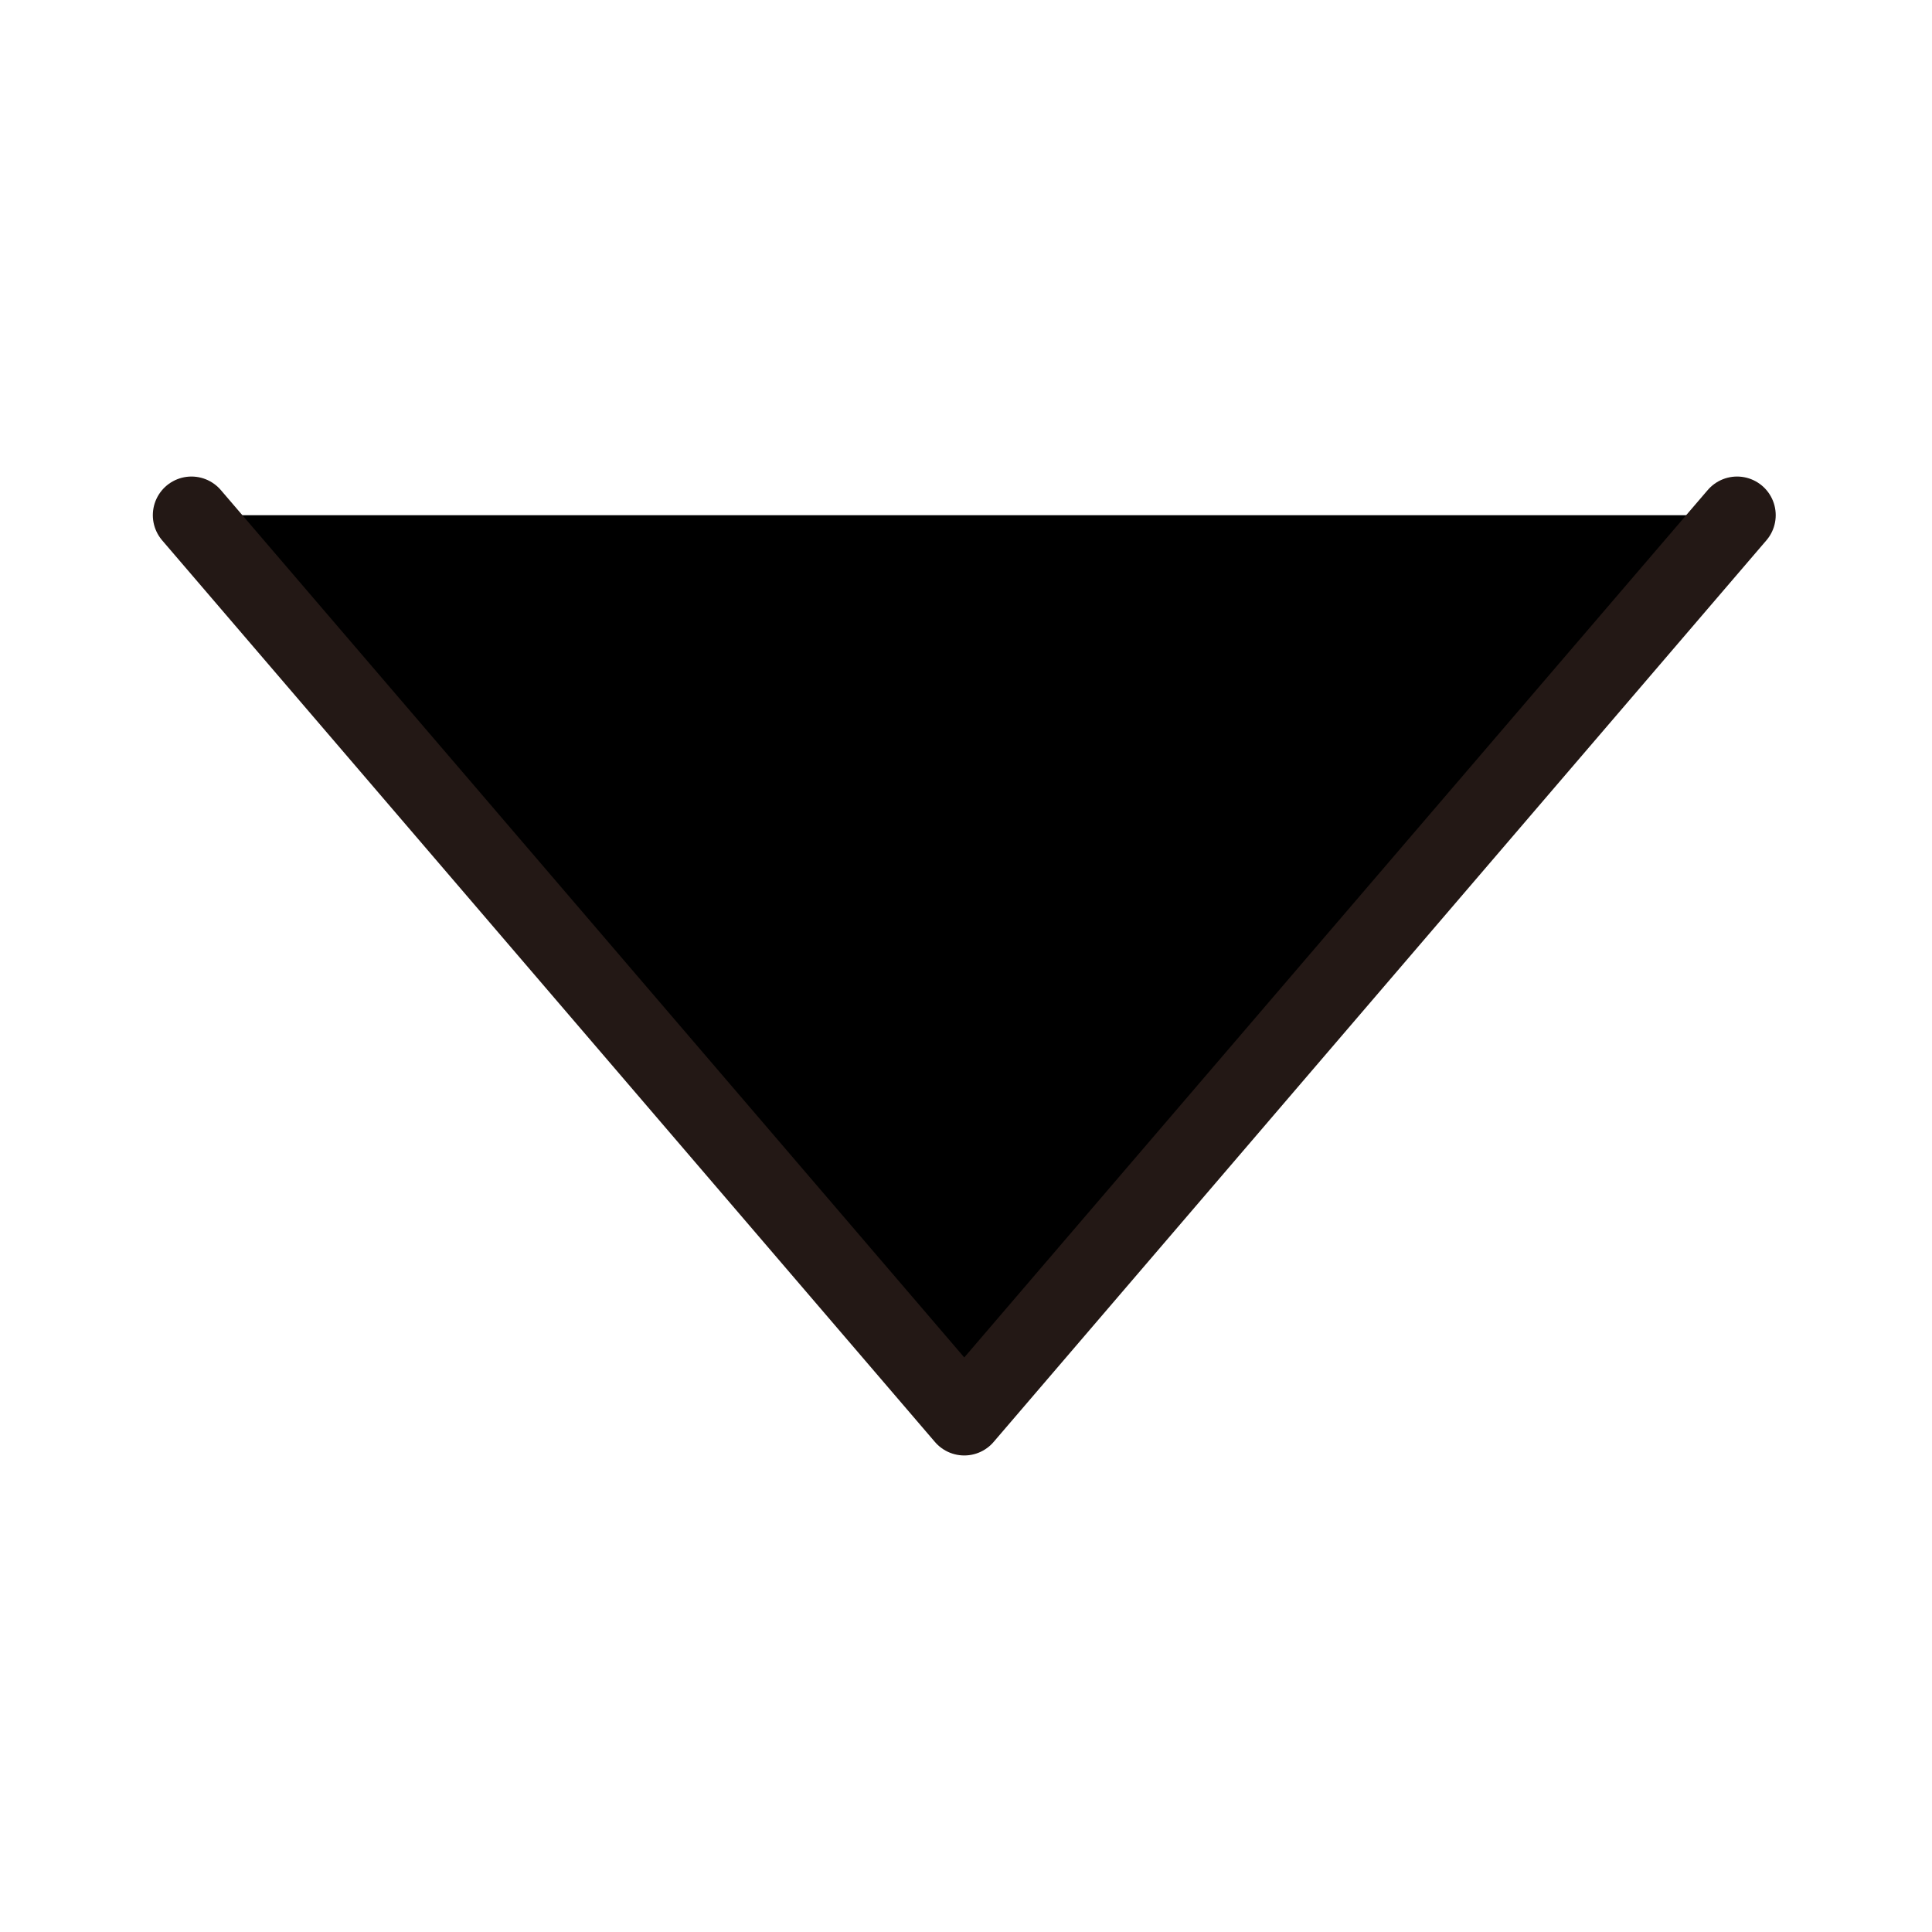
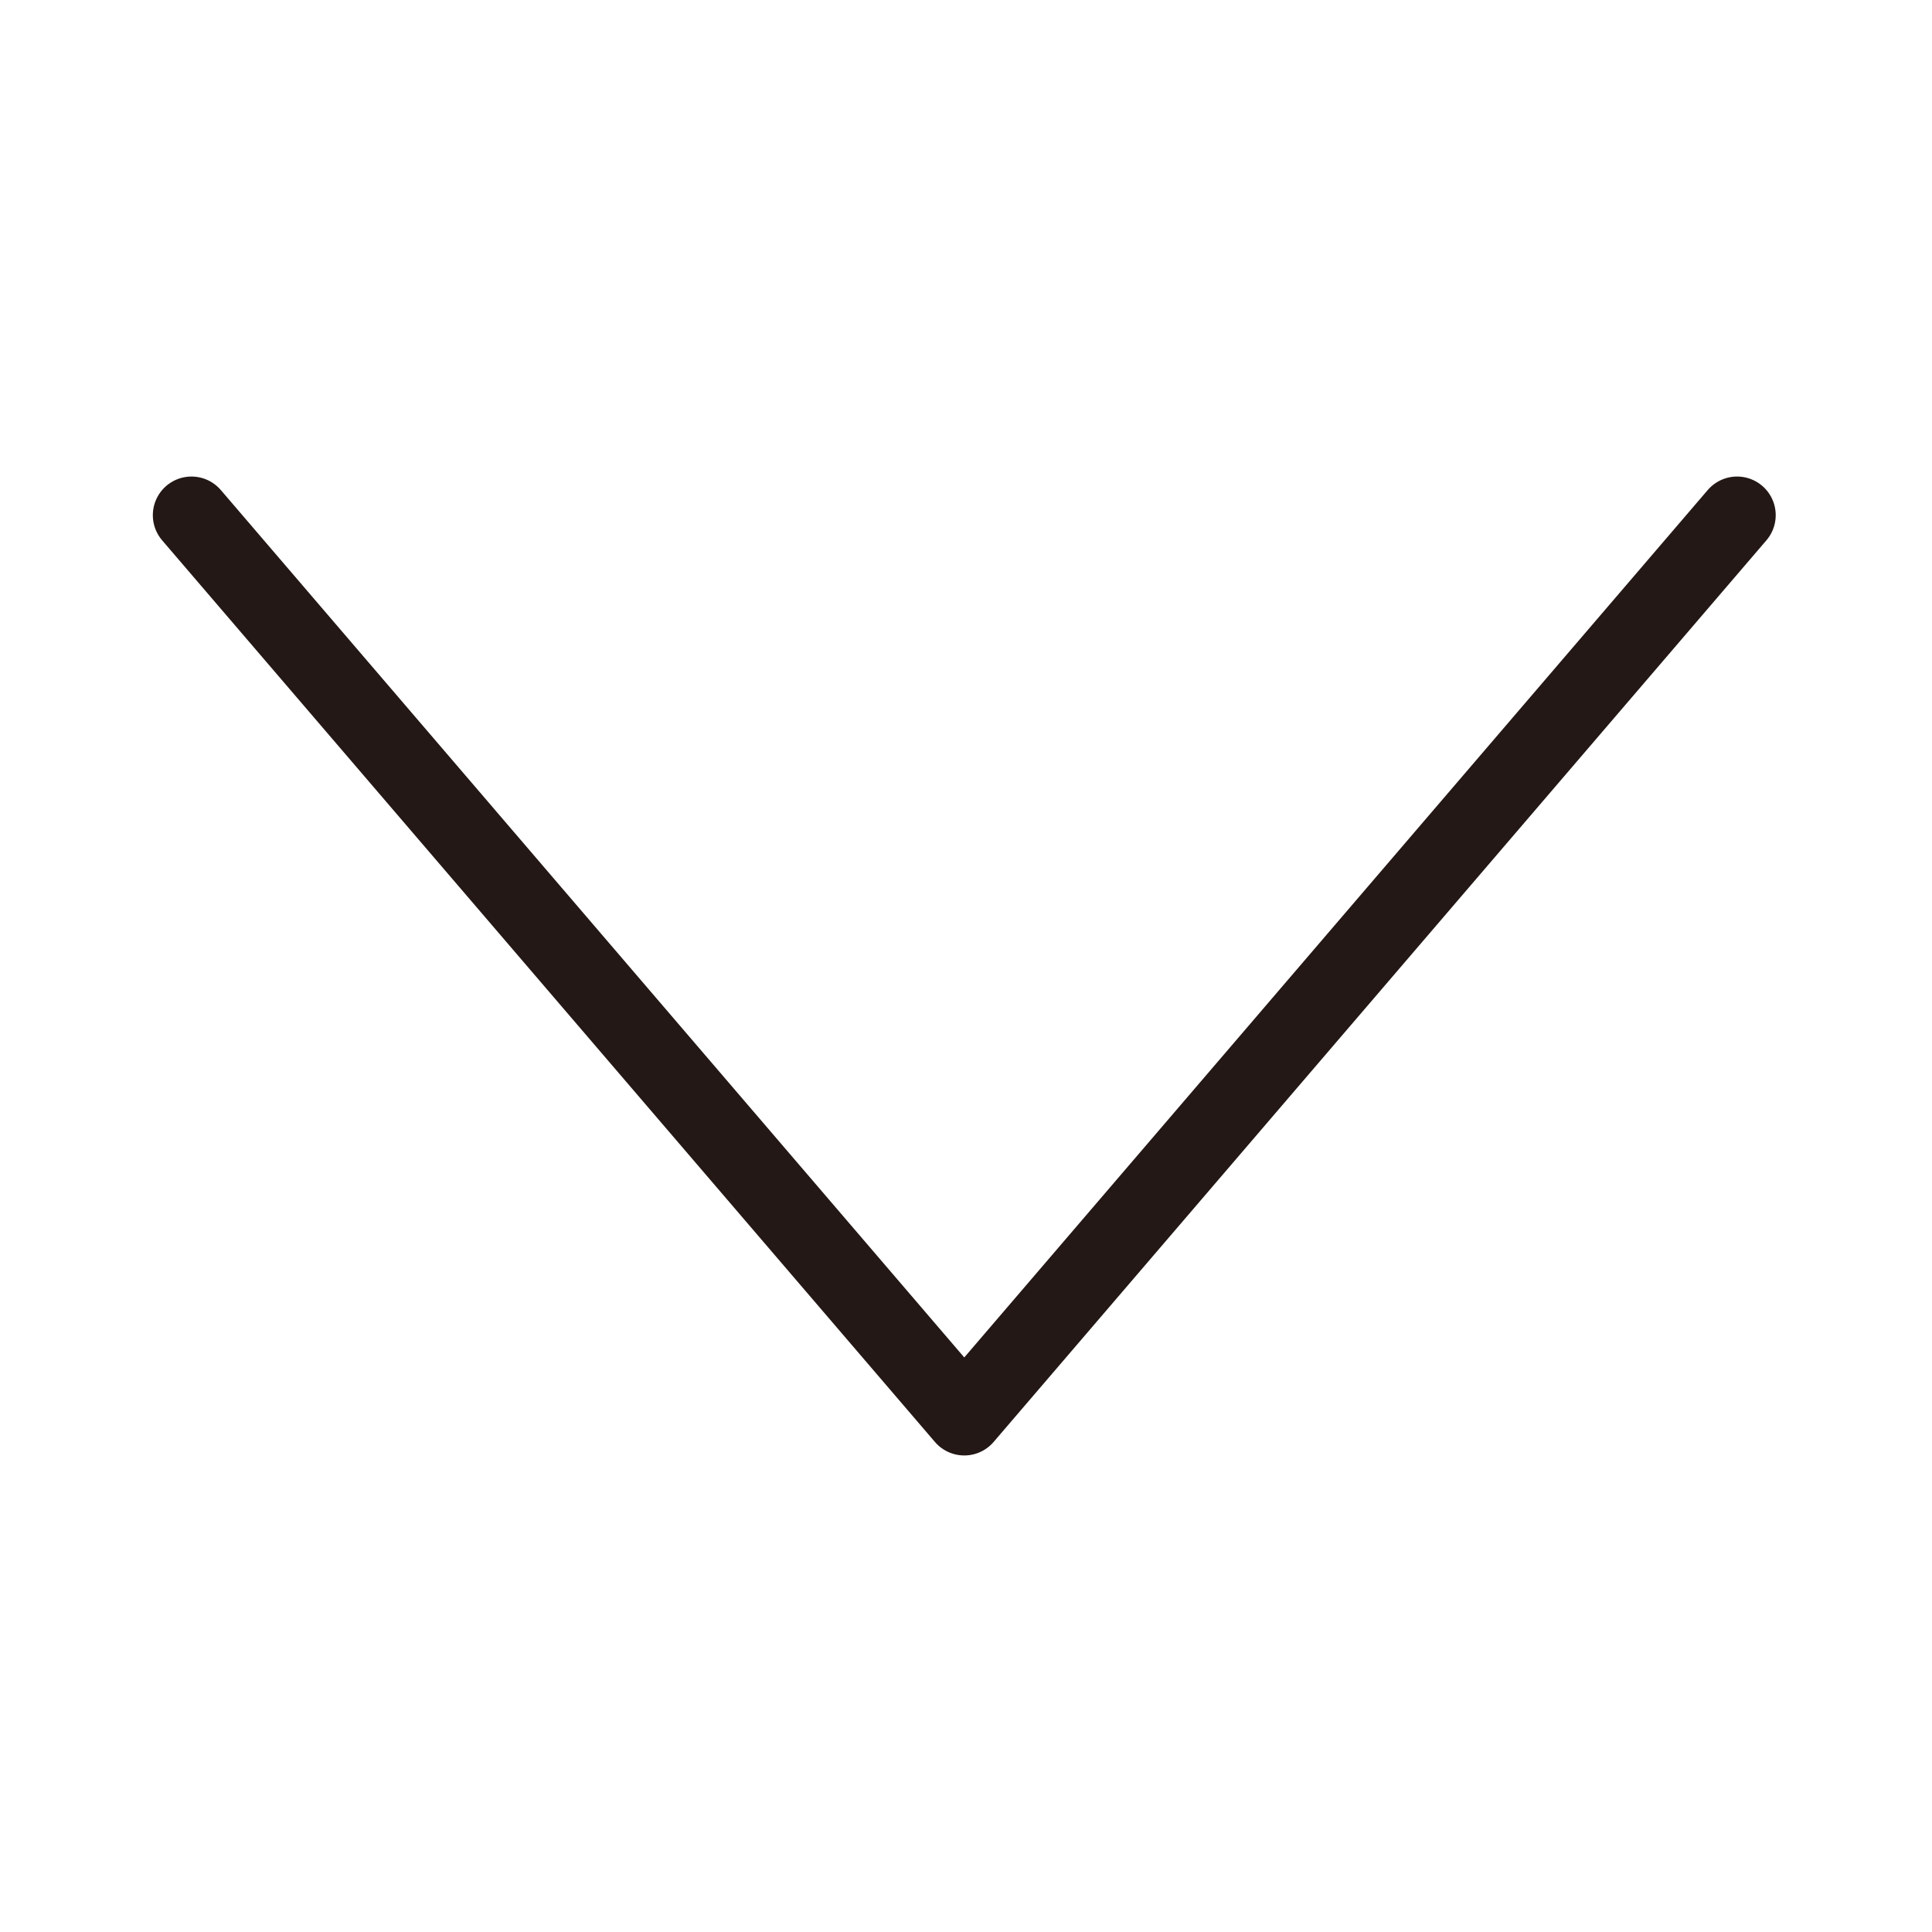
- <svg xmlns="http://www.w3.org/2000/svg" id="a" data-name="レイヤー 1" width="1000" height="1000" viewBox="0 0 1000 1000" version="1.1">
-   <defs id="defs1" />
-   <path id="polyline1" style="stroke:#231815;stroke-width:40;stroke-linecap:round;stroke-linejoin:round" d="m 99.106,266.655 400,466.69 400,-466.69" />
+ <svg xmlns="http://www.w3.org/2000/svg" id="a" data-name="layer1" width="1000" height="1000" viewBox="0 0 1000 1000">
+   <polyline points="99.106 266.655 499.106 733.345 899.106 266.655" fill="none" stroke="#231815" stroke-linecap="round" stroke-linejoin="round" stroke-width="40" />
</svg>
